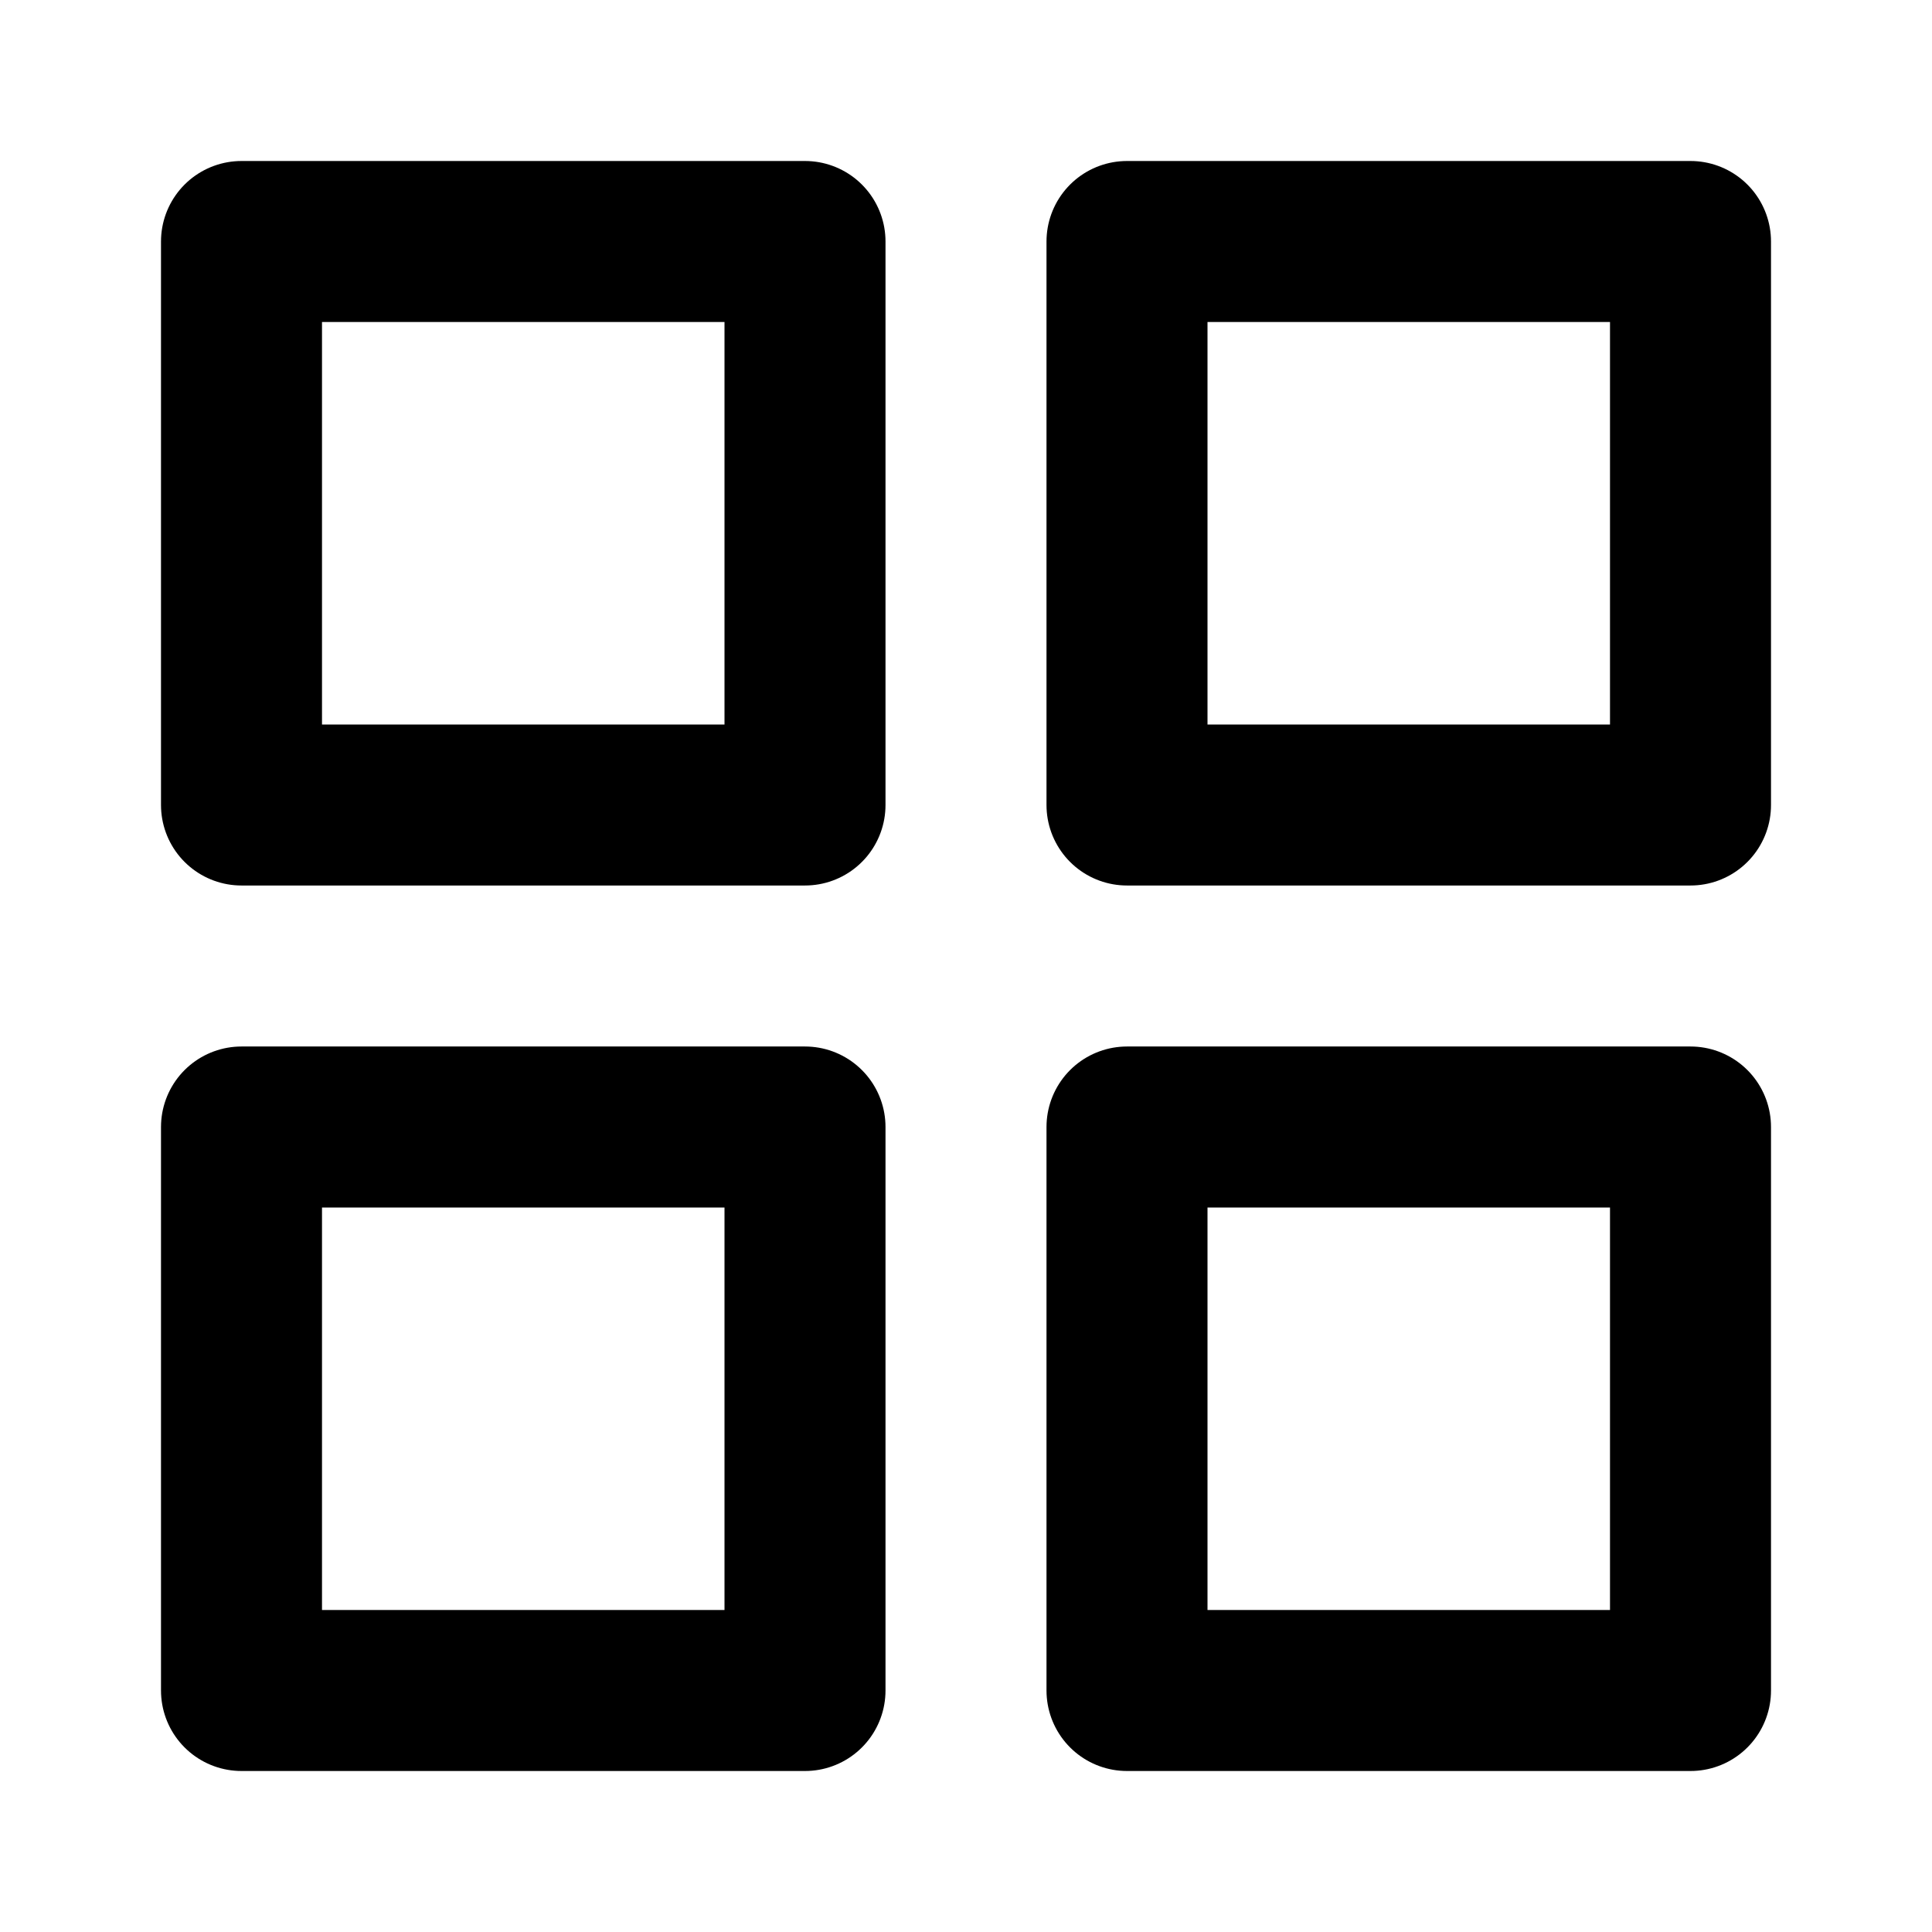
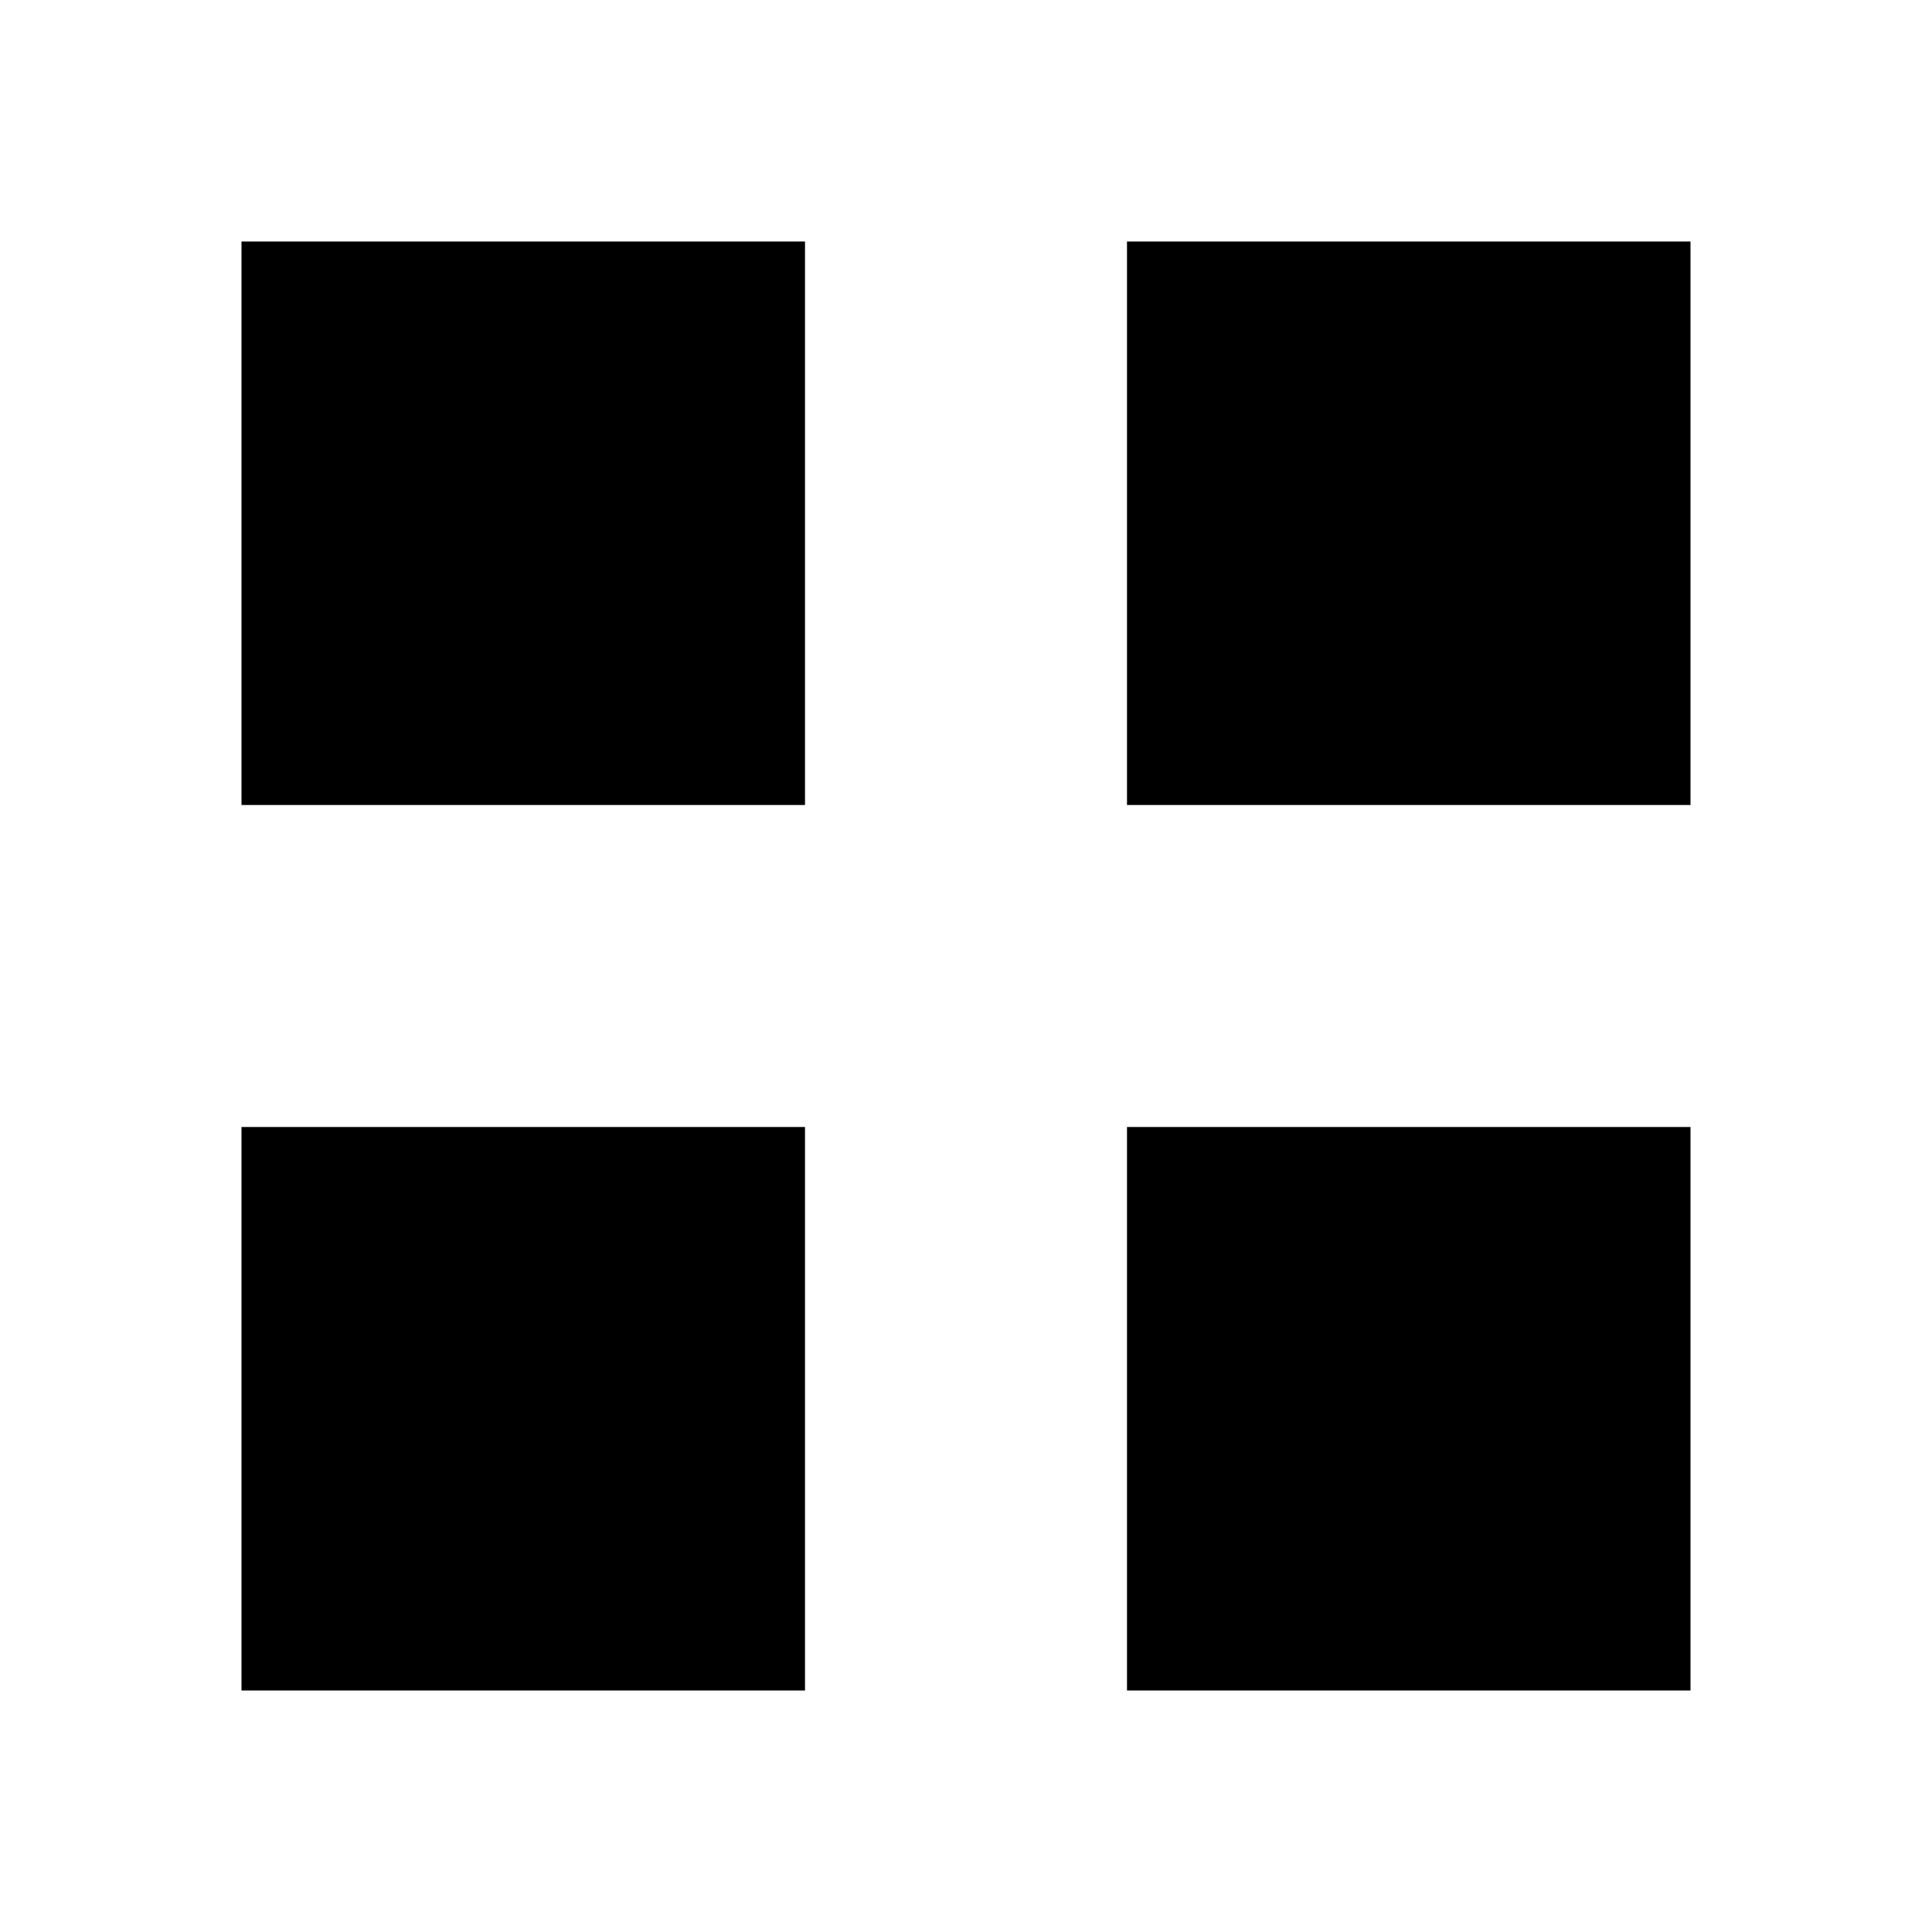
- <svg xmlns="http://www.w3.org/2000/svg" width="24" height="24" viewBox="0 0 24 24" fill="none">
-   <path d="M10 3H3V10H10V3Z" stroke="black" stroke-width="2" stroke-linecap="round" stroke-linejoin="round" />
-   <path d="M21 3H14V10H21V3Z" stroke="black" stroke-width="2" stroke-linecap="round" stroke-linejoin="round" />
-   <path d="M21 14H14V21H21V14Z" stroke="black" stroke-width="2" stroke-linecap="round" stroke-linejoin="round" />
-   <path d="M10 14H3V21H10V14Z" stroke="black" stroke-width="2" stroke-linecap="round" stroke-linejoin="round" />
+ <svg xmlns="http://www.w3.org/2000/svg" width="24" height="24" viewBox="0 0 24 24">
+   <path d="M10 3H3V10H10V3Z" />
+   <path d="M21 3H14V10H21V3Z" />
+   <path d="M21 14H14V21H21V14Z" />
+   <path d="M10 14H3V21H10V14Z" />
</svg>
